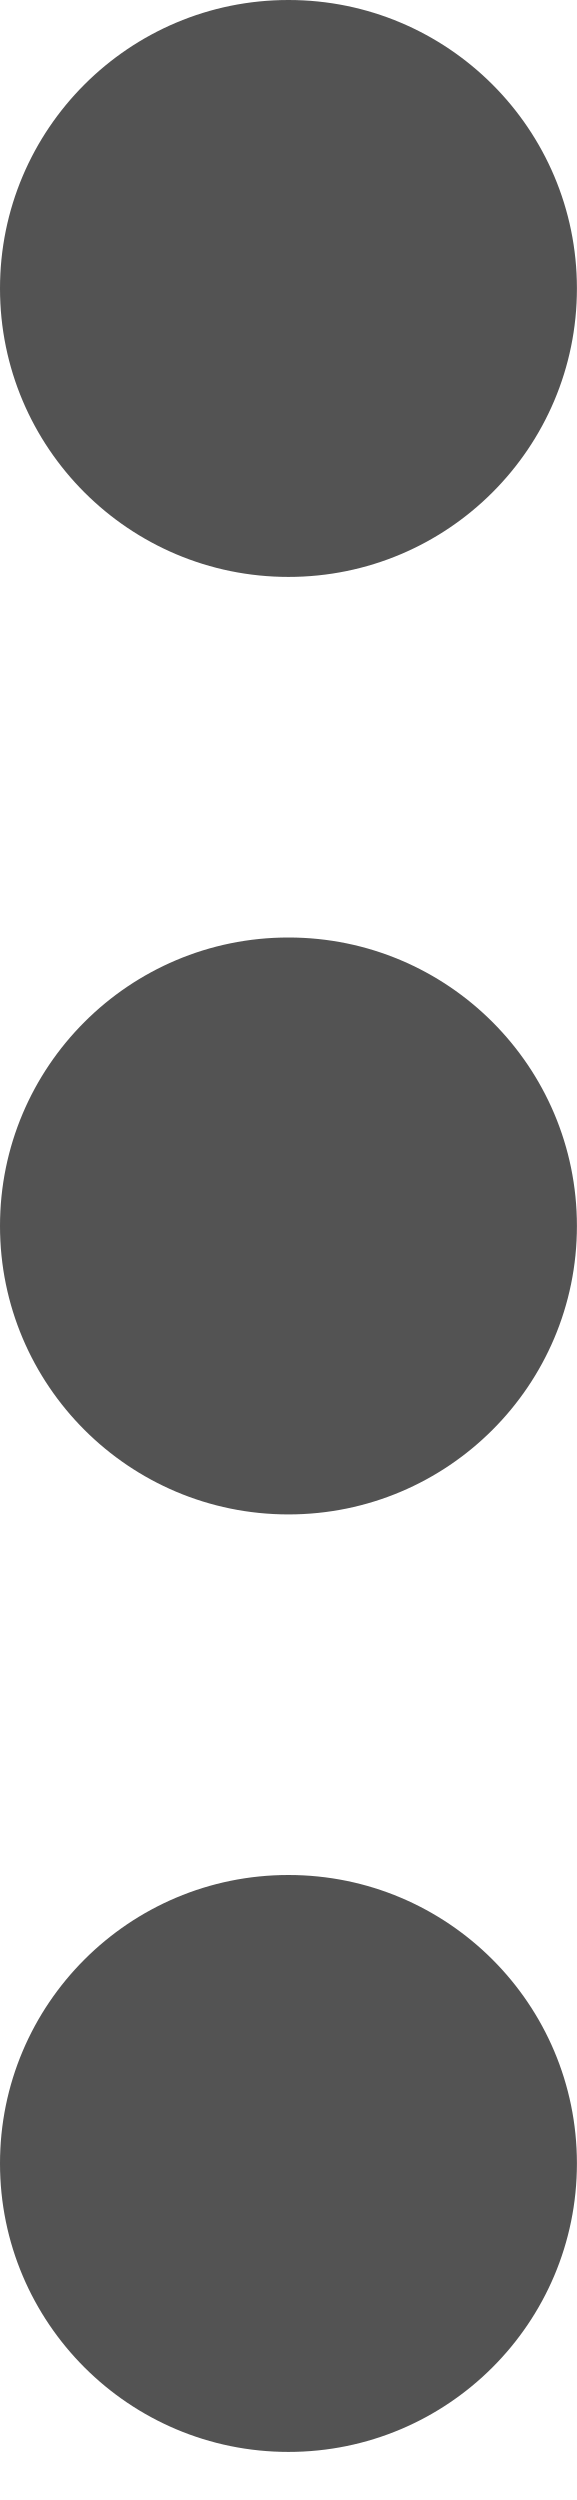
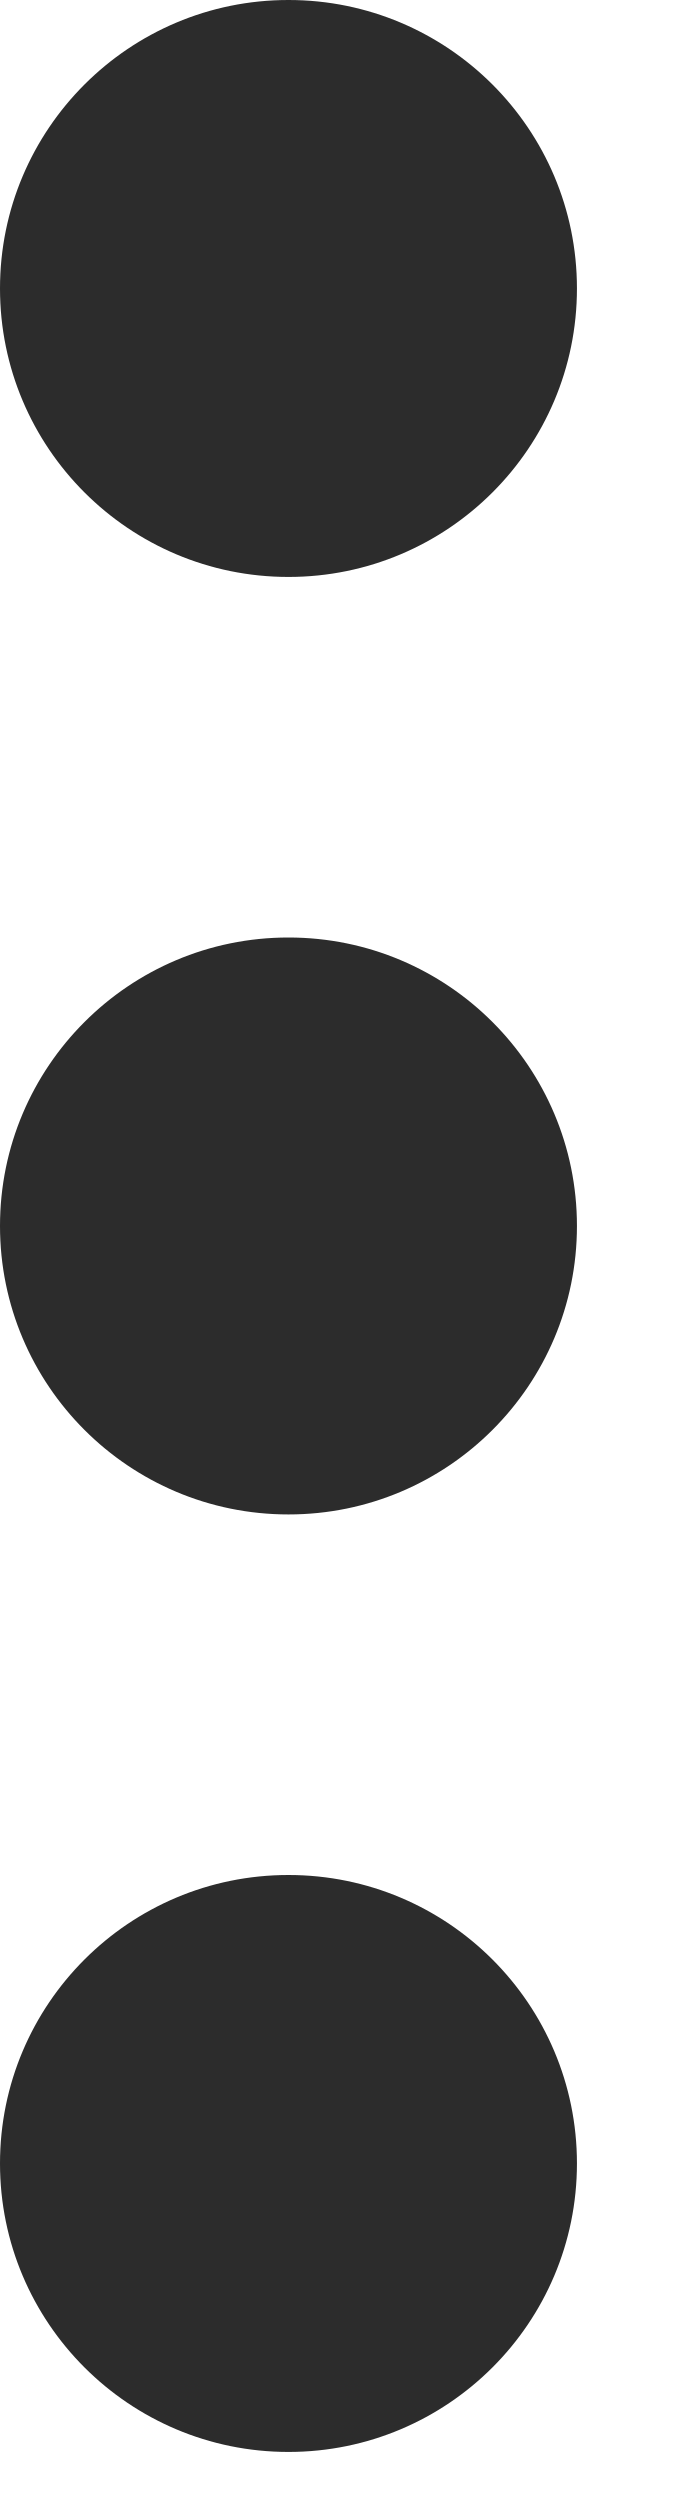
- <svg xmlns="http://www.w3.org/2000/svg" width="6px" height="26px" viewBox="0 0 6 26" version="1.1">
-   <defs />
-   <g id="Page-1" stroke="none" stroke-width="1" fill="none" fill-rule="evenodd" opacity="0.75">
-     <g id="More" fill="#191919">
-       <g transform="translate(3, 13) rotate(90) translate(-3, -13) translate(-10, 10)" id="Oval-3">
-         <circle cx="3" cy="3" r="3" />
-         <circle cx="12.75" cy="3" r="3" />
-         <circle cx="22.5" cy="3" r="3" />
+ <svg xmlns="http://www.w3.org/2000/svg" width="5px" height="18px" viewBox="0 0 5 18" version="1.1">
+   <g id="Page-1" stroke="none" stroke-width="1" fill="none" fill-rule="evenodd">
+     <g id="Artboard" transform="translate(-626, -13)" fill="#2C2C2C">
+       <g id="More" transform="translate(626, 13)">
+         <path d="M2.077,13.5 C3.224,13.5 4.154,14.43 4.154,15.577 C4.154,16.724 3.224,17.654 2.077,17.654 C0.93,17.654 0,16.724 0,15.577 C0,14.43 0.93,13.5 2.077,13.5 Z M2.077,6.75 C3.224,6.75 4.154,7.68 4.154,8.827 C4.154,9.974 3.224,10.904 2.077,10.904 C0.93,10.904 8.8817842e-16,9.974 8.8817842e-16,8.827 C8.8817842e-16,7.68 0.93,6.75 2.077,6.75 Z M2.077,6.358743e-16 C3.224,5.65637564e-16 4.154,0.93 4.154,2.077 C4.154,3.224 3.224,4.154 2.077,4.154 C0.93,4.154 0,3.224 0,2.077 C0,0.93 0.93,7.06111035e-16 2.077,6.358743e-16 Z" id="color" />
      </g>
    </g>
  </g>
</svg>
